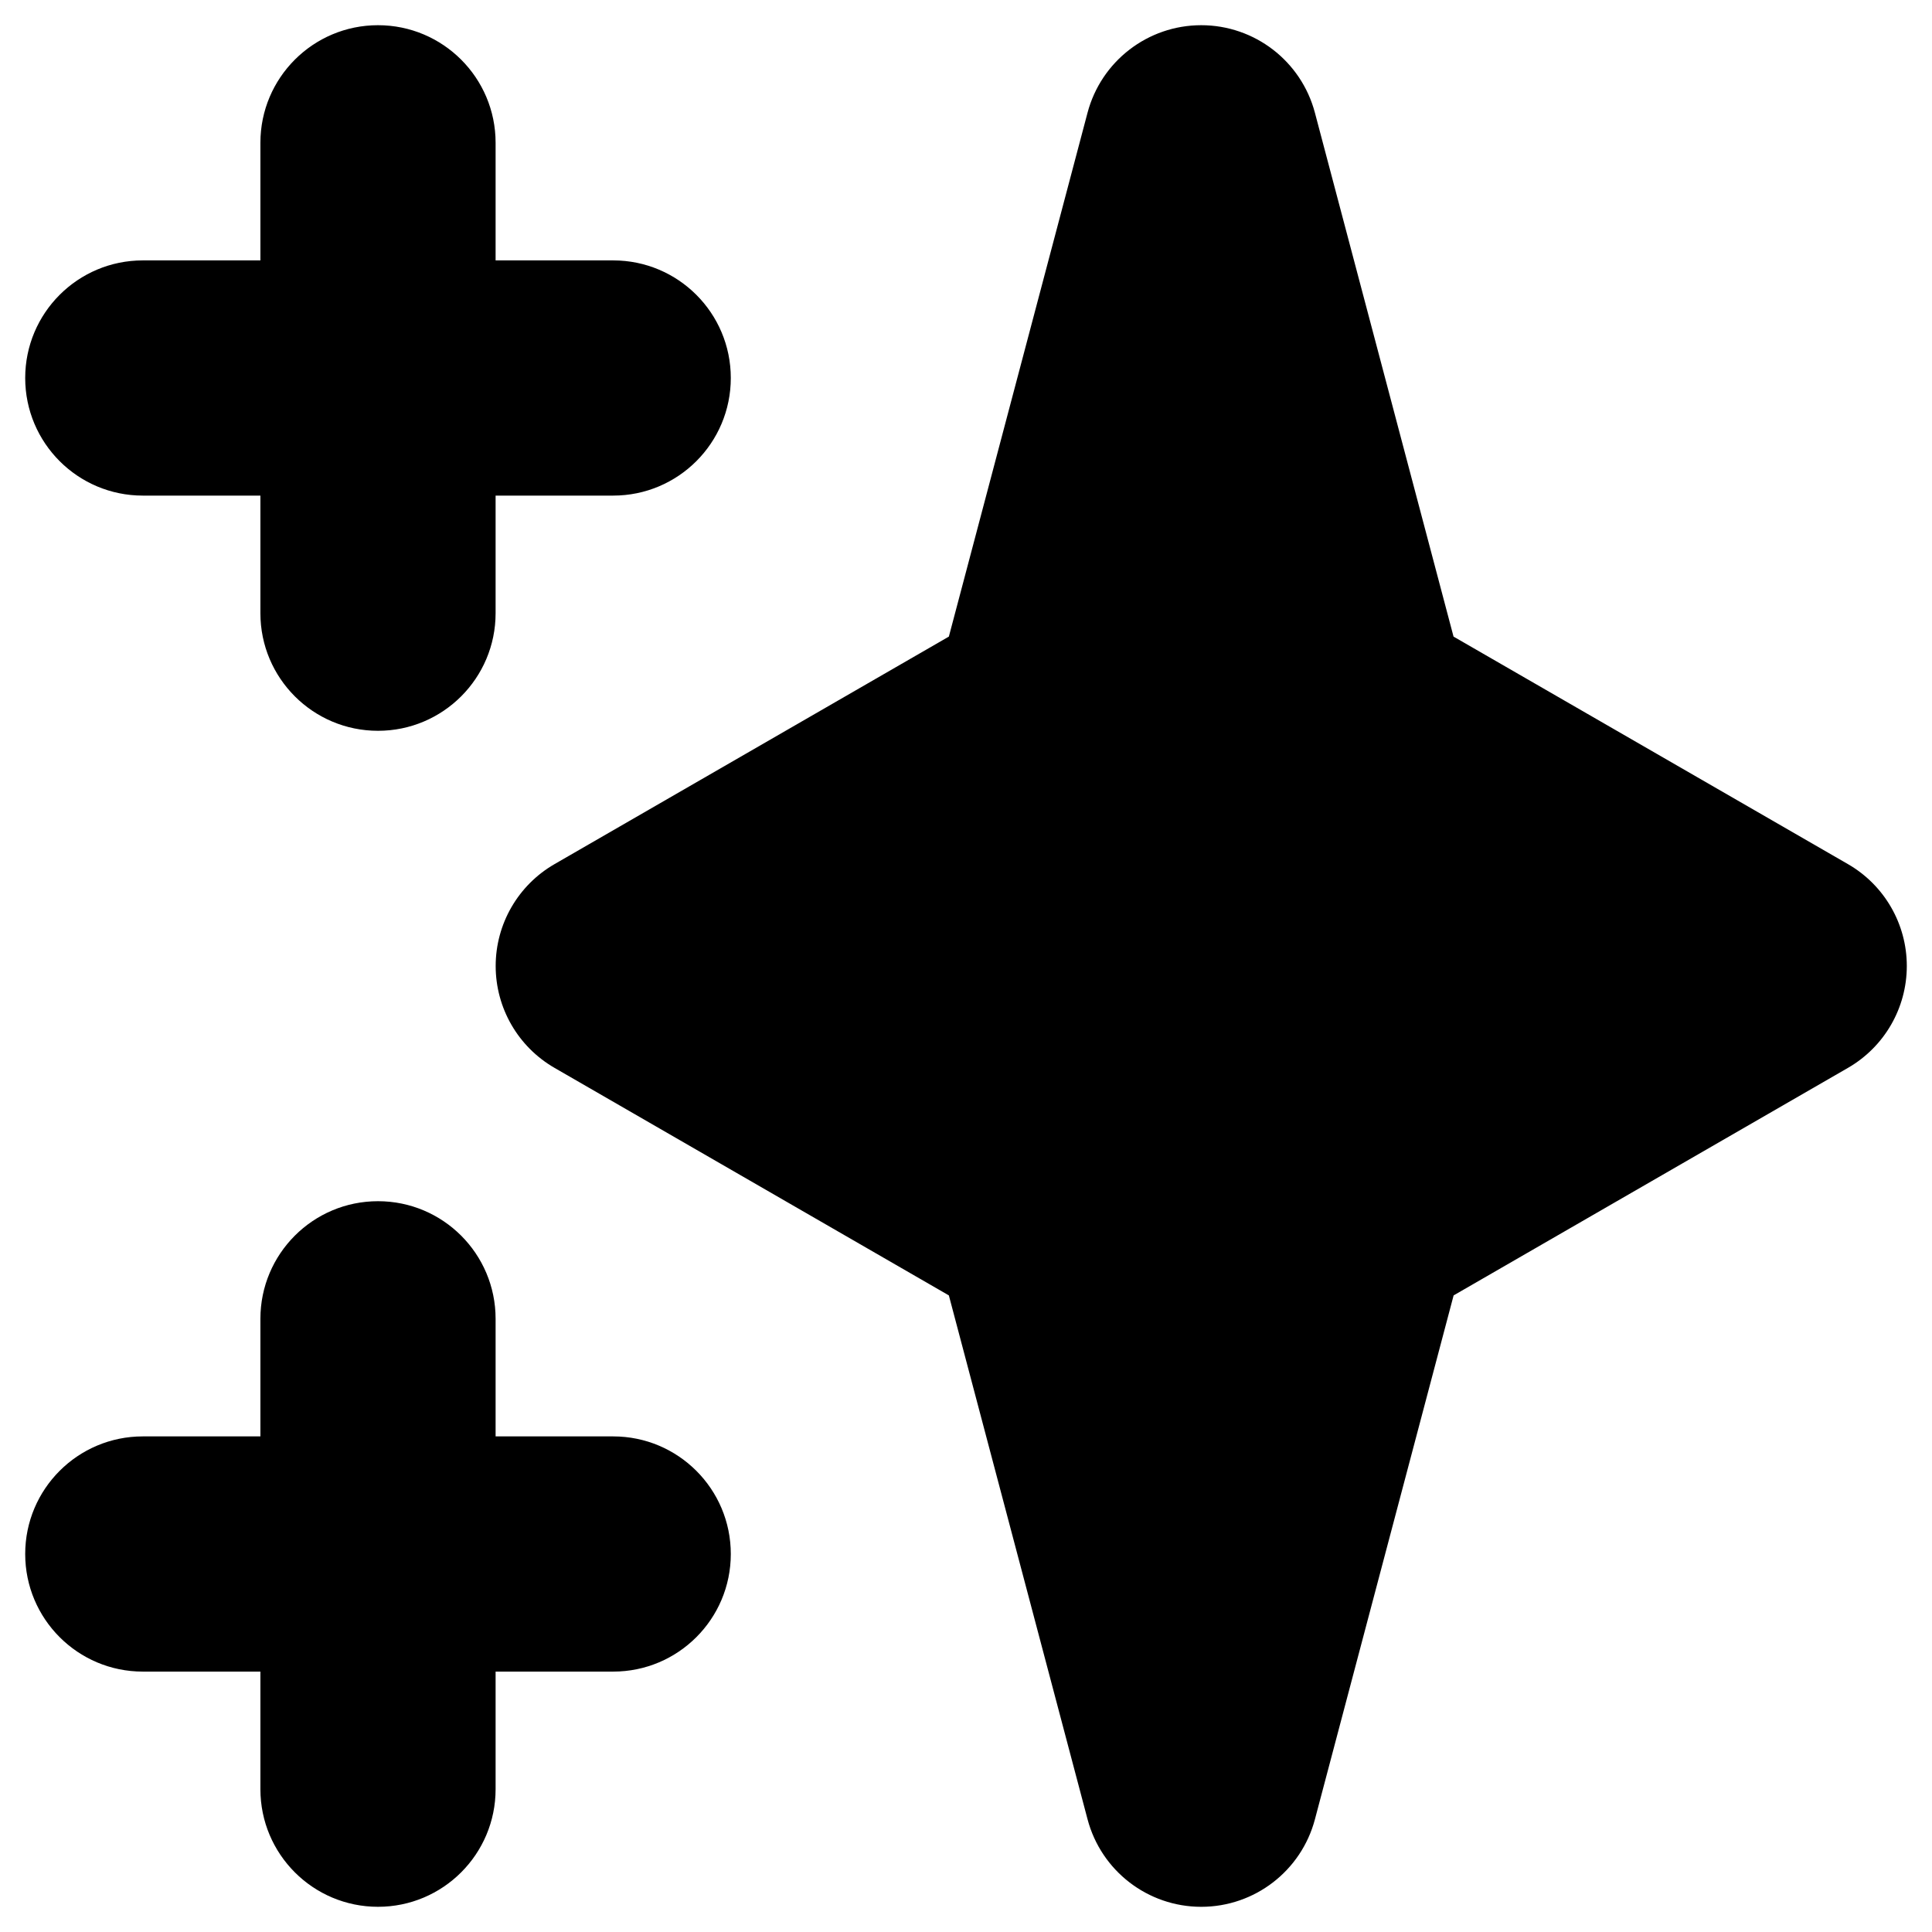
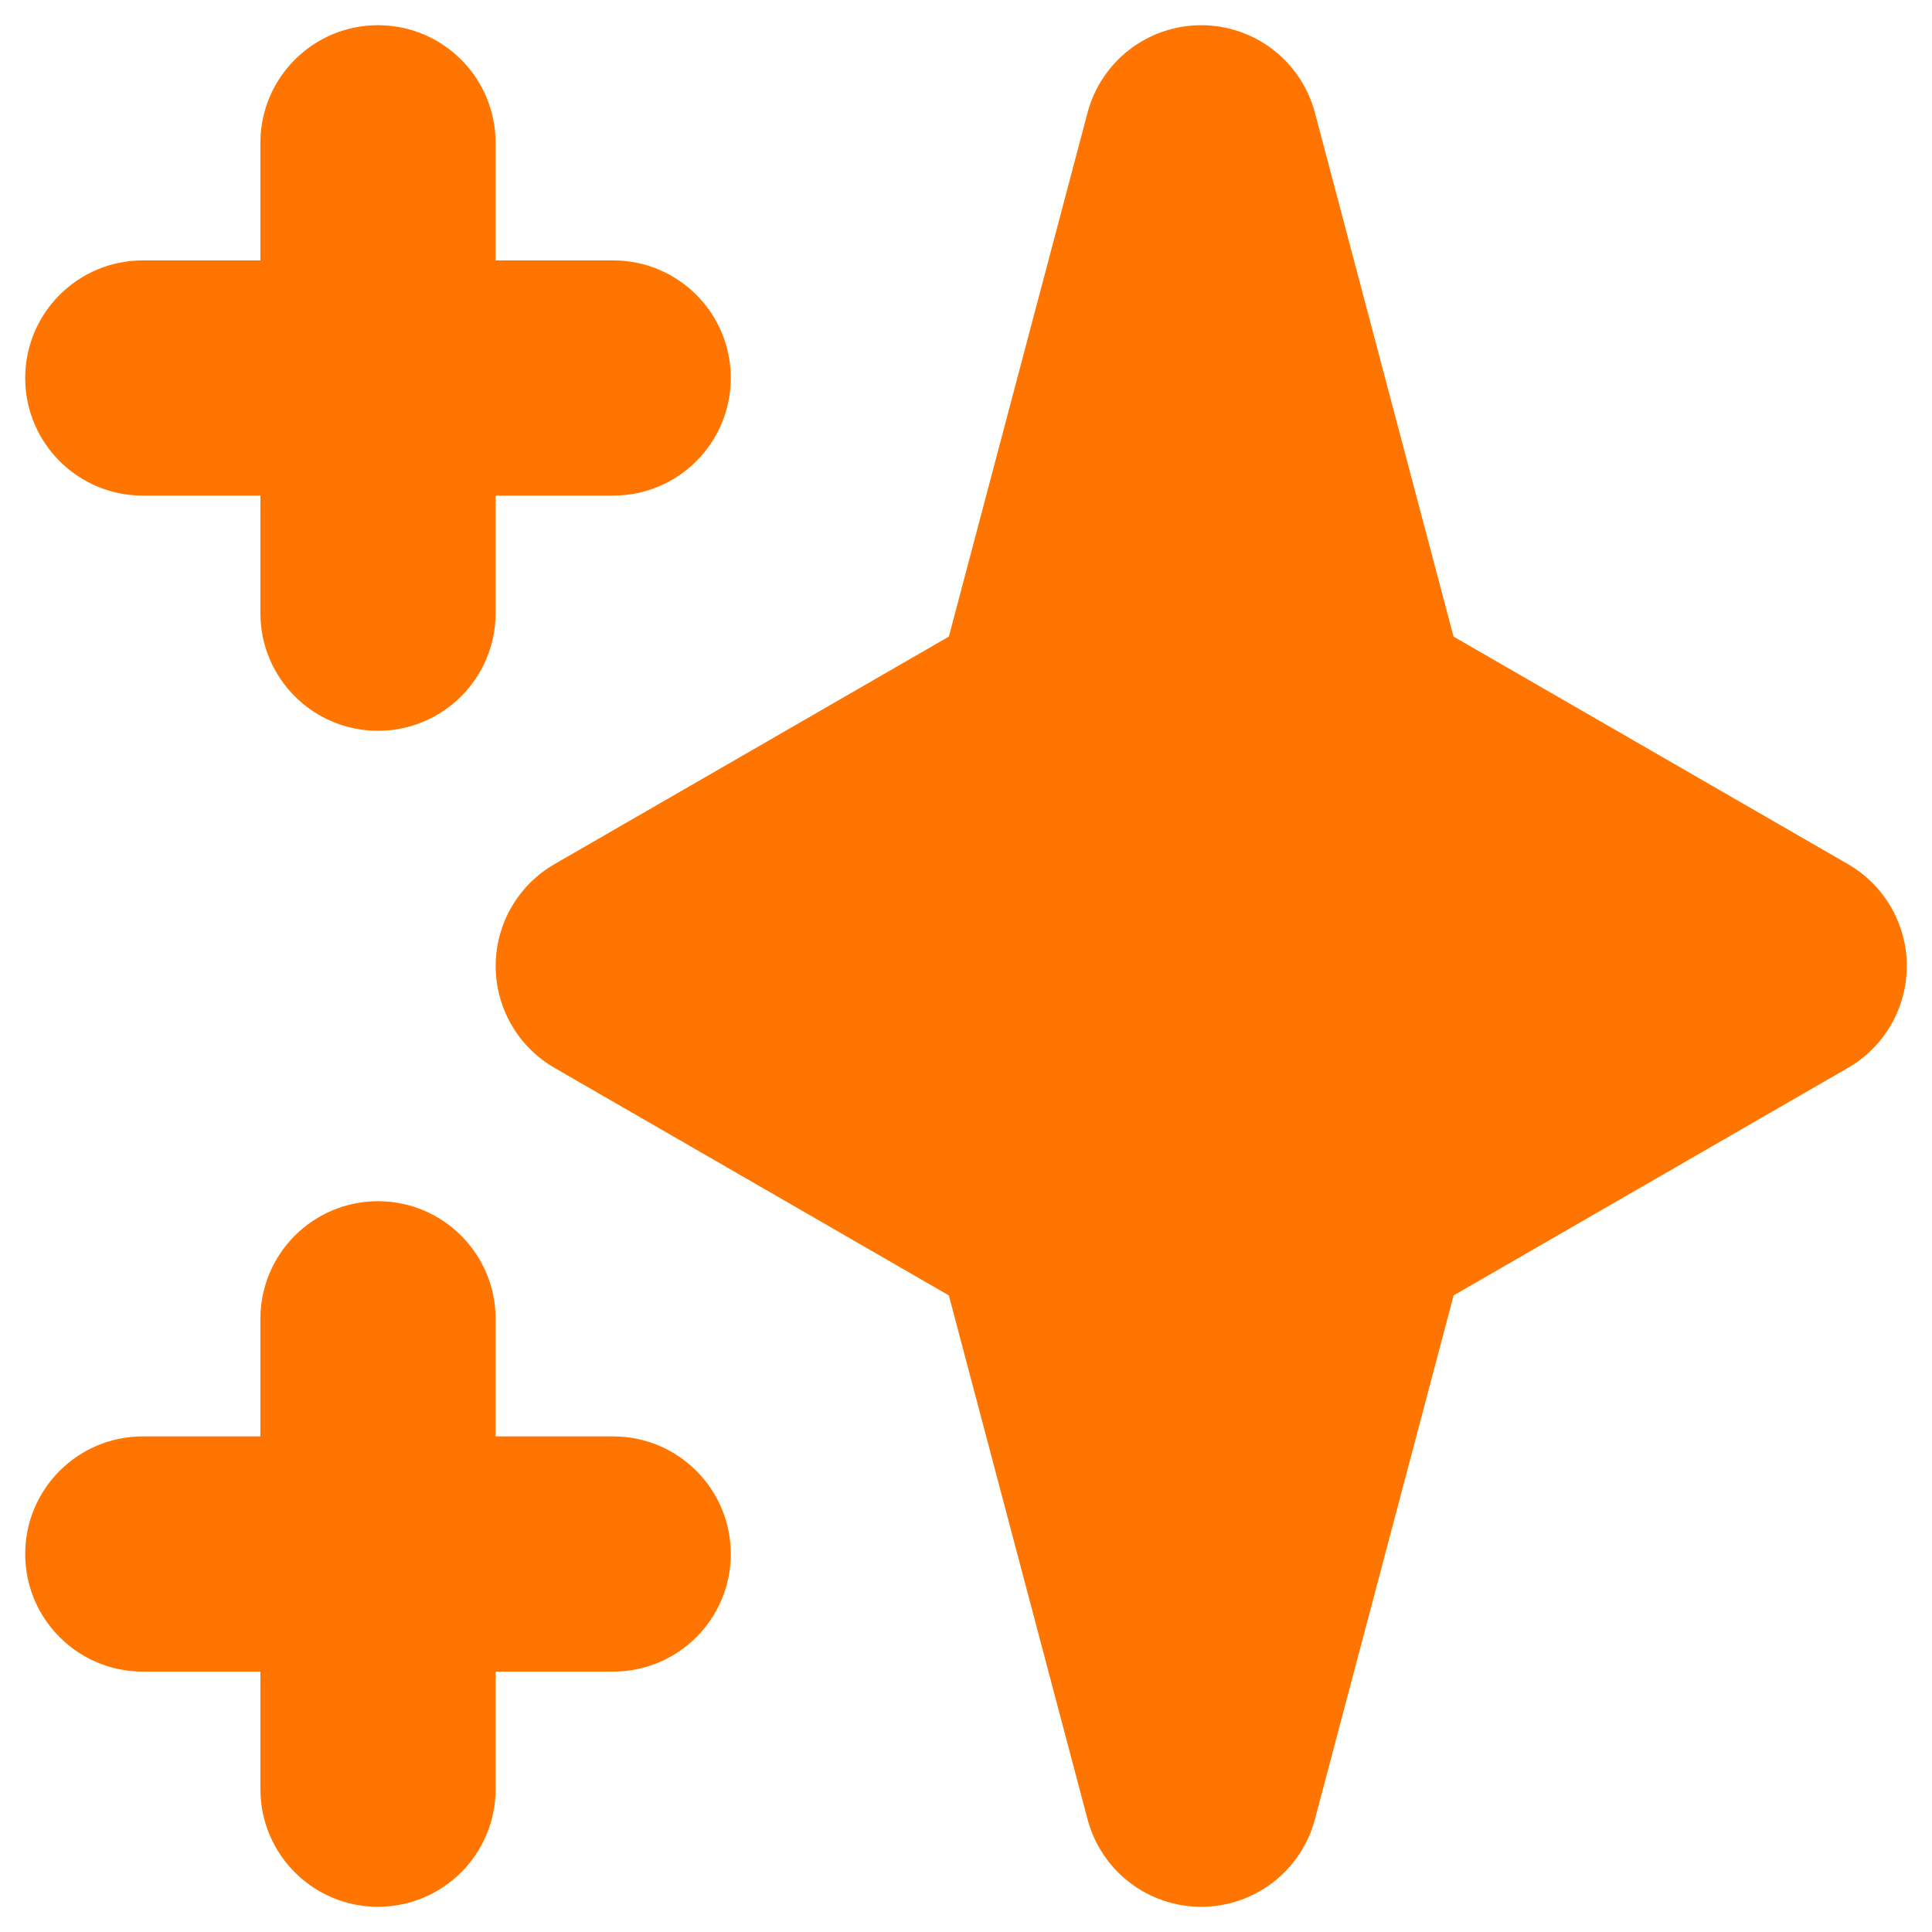
<svg xmlns="http://www.w3.org/2000/svg" width="46" height="46" fill="none">
-   <path fill="currentColor" fill-rule="evenodd" d="M9 .6a2.8 2.8 0 0 1 2.8 2.8v2.8h2.8a2.8 2.8 0 1 1 0 5.6h-2.8v2.8a2.8 2.8 0 1 1-5.6 0v-2.8H3.4a2.8 2.8 0 0 1 0-5.6h2.8V3.4A2.8 2.8 0 0 1 9 .6Zm0 28a2.8 2.8 0 0 1 2.8 2.8v2.8h2.8a2.8 2.8 0 1 1 0 5.6h-2.8v2.8a2.8 2.8 0 1 1-5.6 0v-2.8H3.4a2.8 2.8 0 1 1 0-5.6h2.8v-2.8A2.8 2.8 0 0 1 9 28.6ZM28.6.6a2.8 2.8 0 0 1 2.707 2.083l3.301 12.474L44 20.575a2.8 2.8 0 0 1 0 4.85l-9.39 5.418-3.302 12.473a2.8 2.8 0 0 1-5.414 0l-3.302-12.473-9.39-5.418a2.8 2.8 0 0 1 0-4.85l9.39-5.418 3.302-12.474A2.8 2.8 0 0 1 28.6.6Z" clip-rule="evenodd" />
+   <path fill="#ff7500" fill-rule="evenodd" d="M9 .6a2.8 2.8 0 0 1 2.8 2.8v2.8h2.8a2.8 2.8 0 1 1 0 5.6h-2.8v2.8a2.8 2.8 0 1 1-5.6 0v-2.8H3.4a2.8 2.8 0 0 1 0-5.6h2.8V3.4A2.8 2.8 0 0 1 9 .6Zm0 28a2.8 2.8 0 0 1 2.8 2.8v2.8h2.8a2.8 2.8 0 1 1 0 5.6h-2.8v2.8a2.8 2.8 0 1 1-5.6 0v-2.8H3.4a2.8 2.8 0 1 1 0-5.6h2.8v-2.8A2.8 2.8 0 0 1 9 28.6ZM28.6.6a2.8 2.8 0 0 1 2.707 2.083l3.301 12.474L44 20.575a2.8 2.8 0 0 1 0 4.85l-9.39 5.418-3.302 12.473a2.8 2.8 0 0 1-5.414 0l-3.302-12.473-9.39-5.418a2.8 2.8 0 0 1 0-4.85l9.39-5.418 3.302-12.474A2.8 2.8 0 0 1 28.6.6Z" clip-rule="evenodd" />
</svg>
